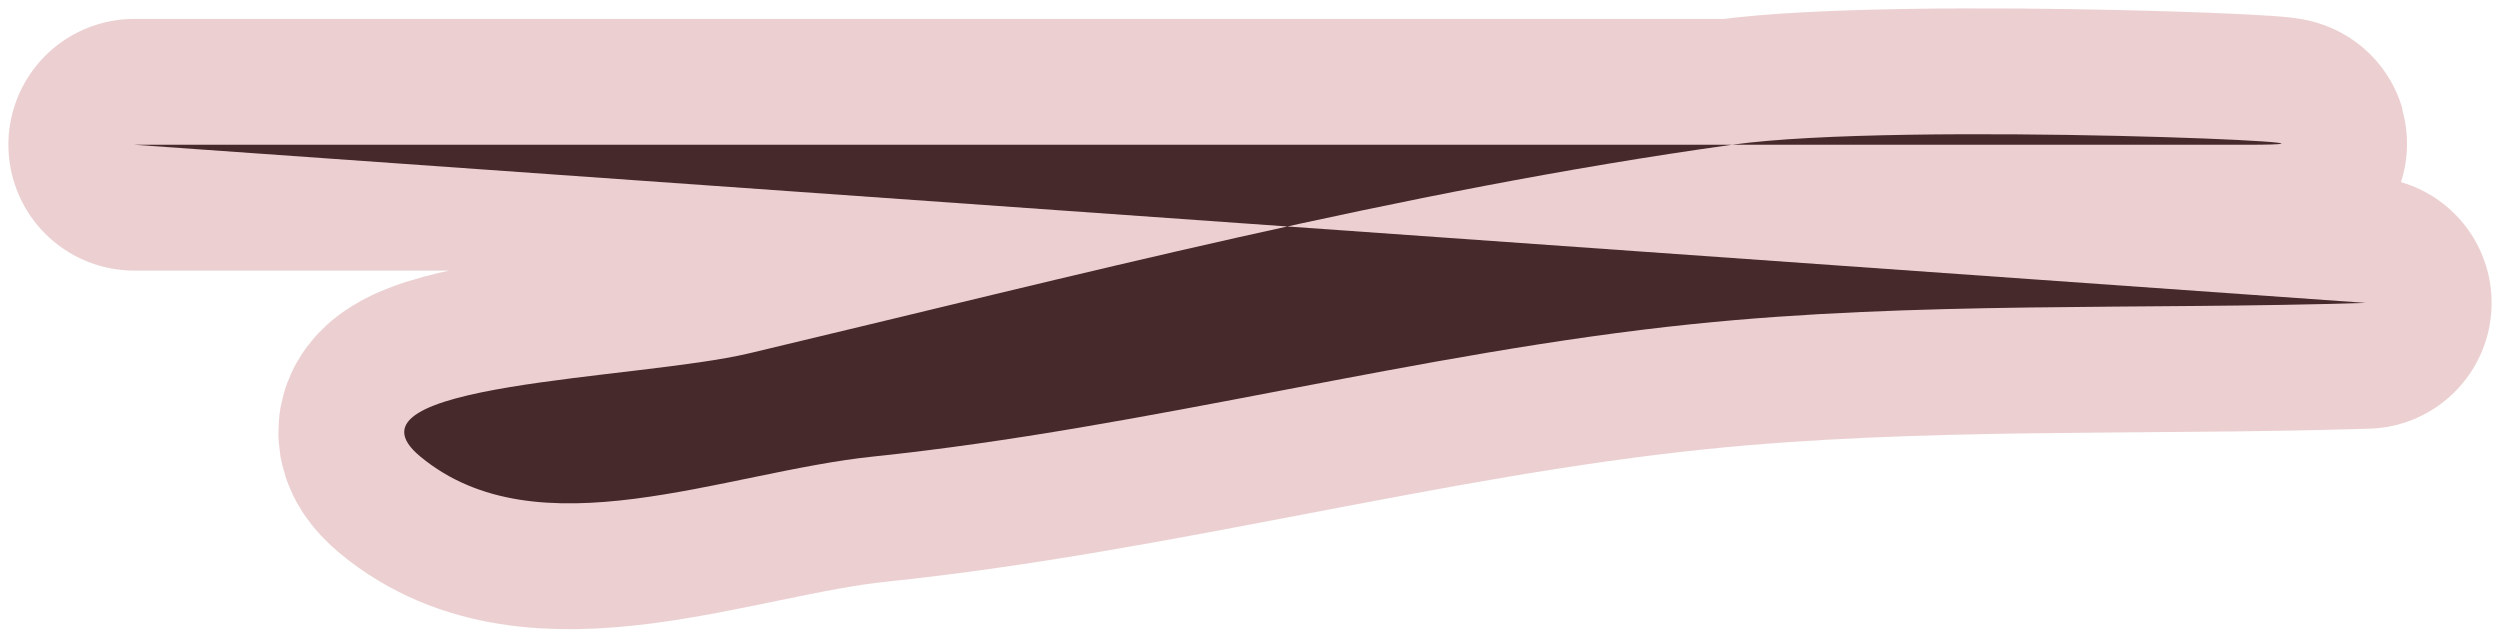
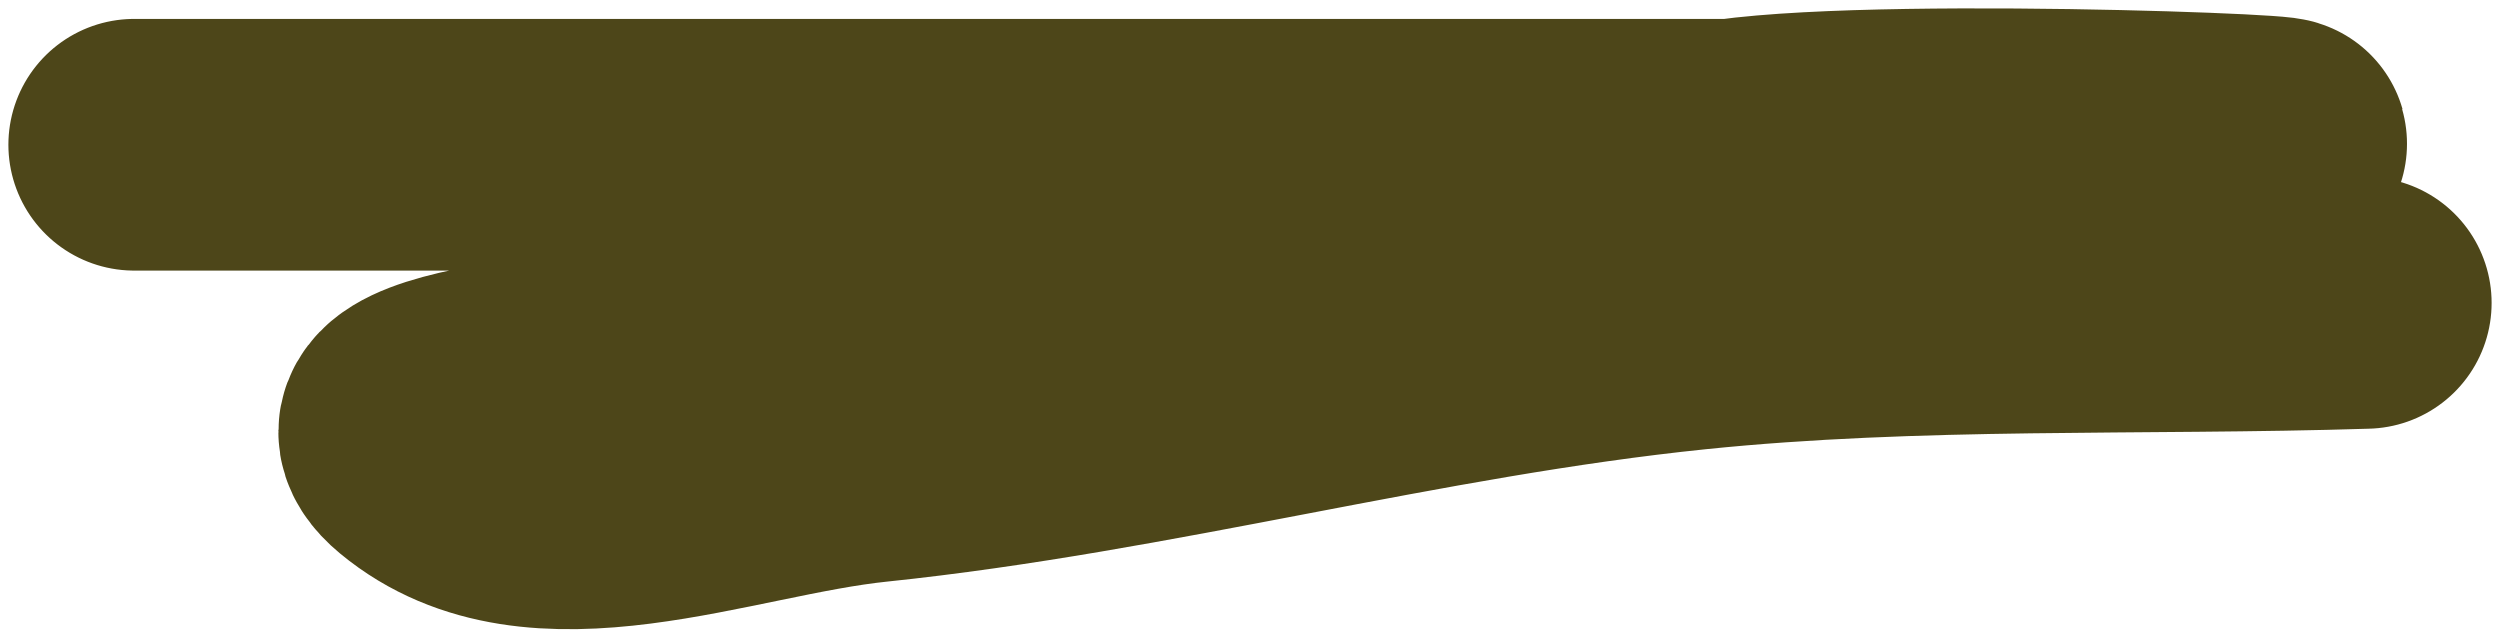
<svg xmlns="http://www.w3.org/2000/svg" width="149" height="38">
-   <path d="M8 8.627h125.922c10.234 0-20.561-1.411-30.7 0-19.758 2.751-39.147 7.815-58.567 12.43-6.66 1.582-24.916 1.752-19.61 6.149 6.99 5.792 18.067.932 27.031 0C68.468 25.5 84.504 21 100.898 19.313c13.306-1.37 26.735-.84 40.102-1.26" stroke="hsla(357, 43%, 63%, 0.35)" stroke-width="15" stroke-linecap="round" />
+   <path d="M8 8.627h125.922c10.234 0-20.561-1.411-30.7 0-19.758 2.751-39.147 7.815-58.567 12.43-6.66 1.582-24.916 1.752-19.61 6.149 6.99 5.792 18.067.932 27.031 0C68.468 25.5 84.504 21 100.898 19.313c13.306-1.37 26.735-.84 40.102-1.26" stroke="hsl(52, 50%, 20%)" stroke-width="15" stroke-linecap="round" />
</svg>
